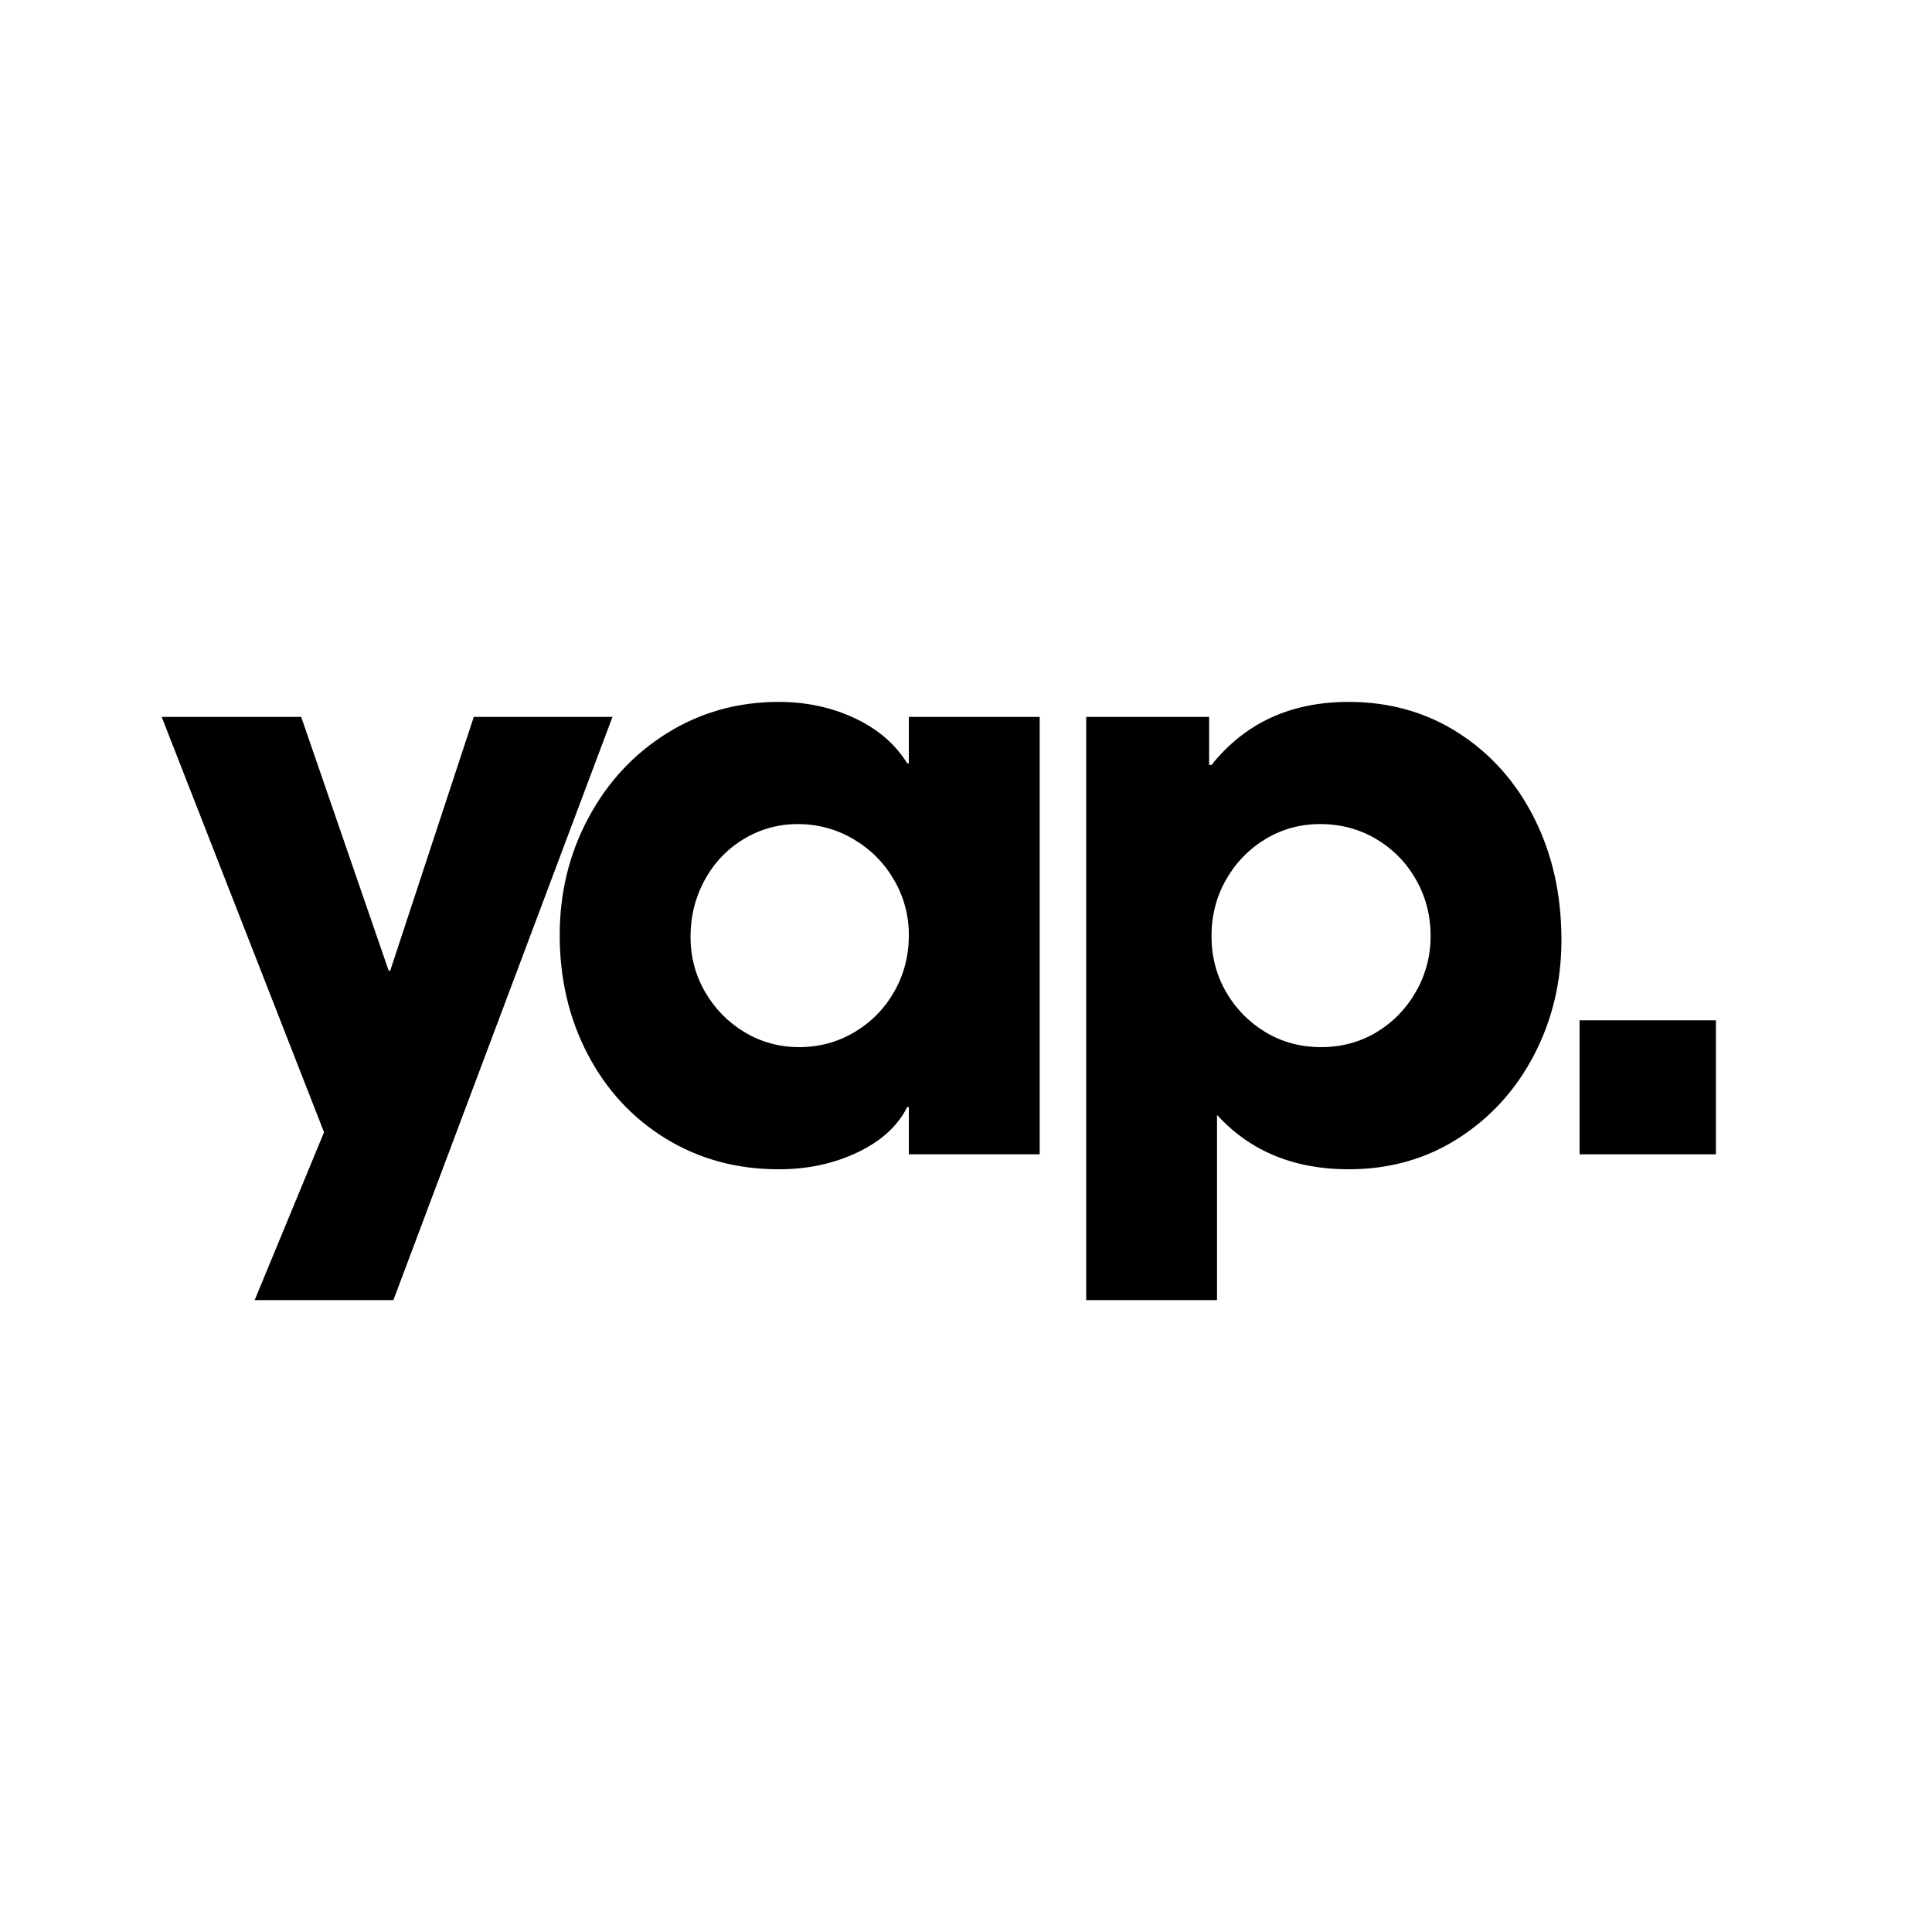
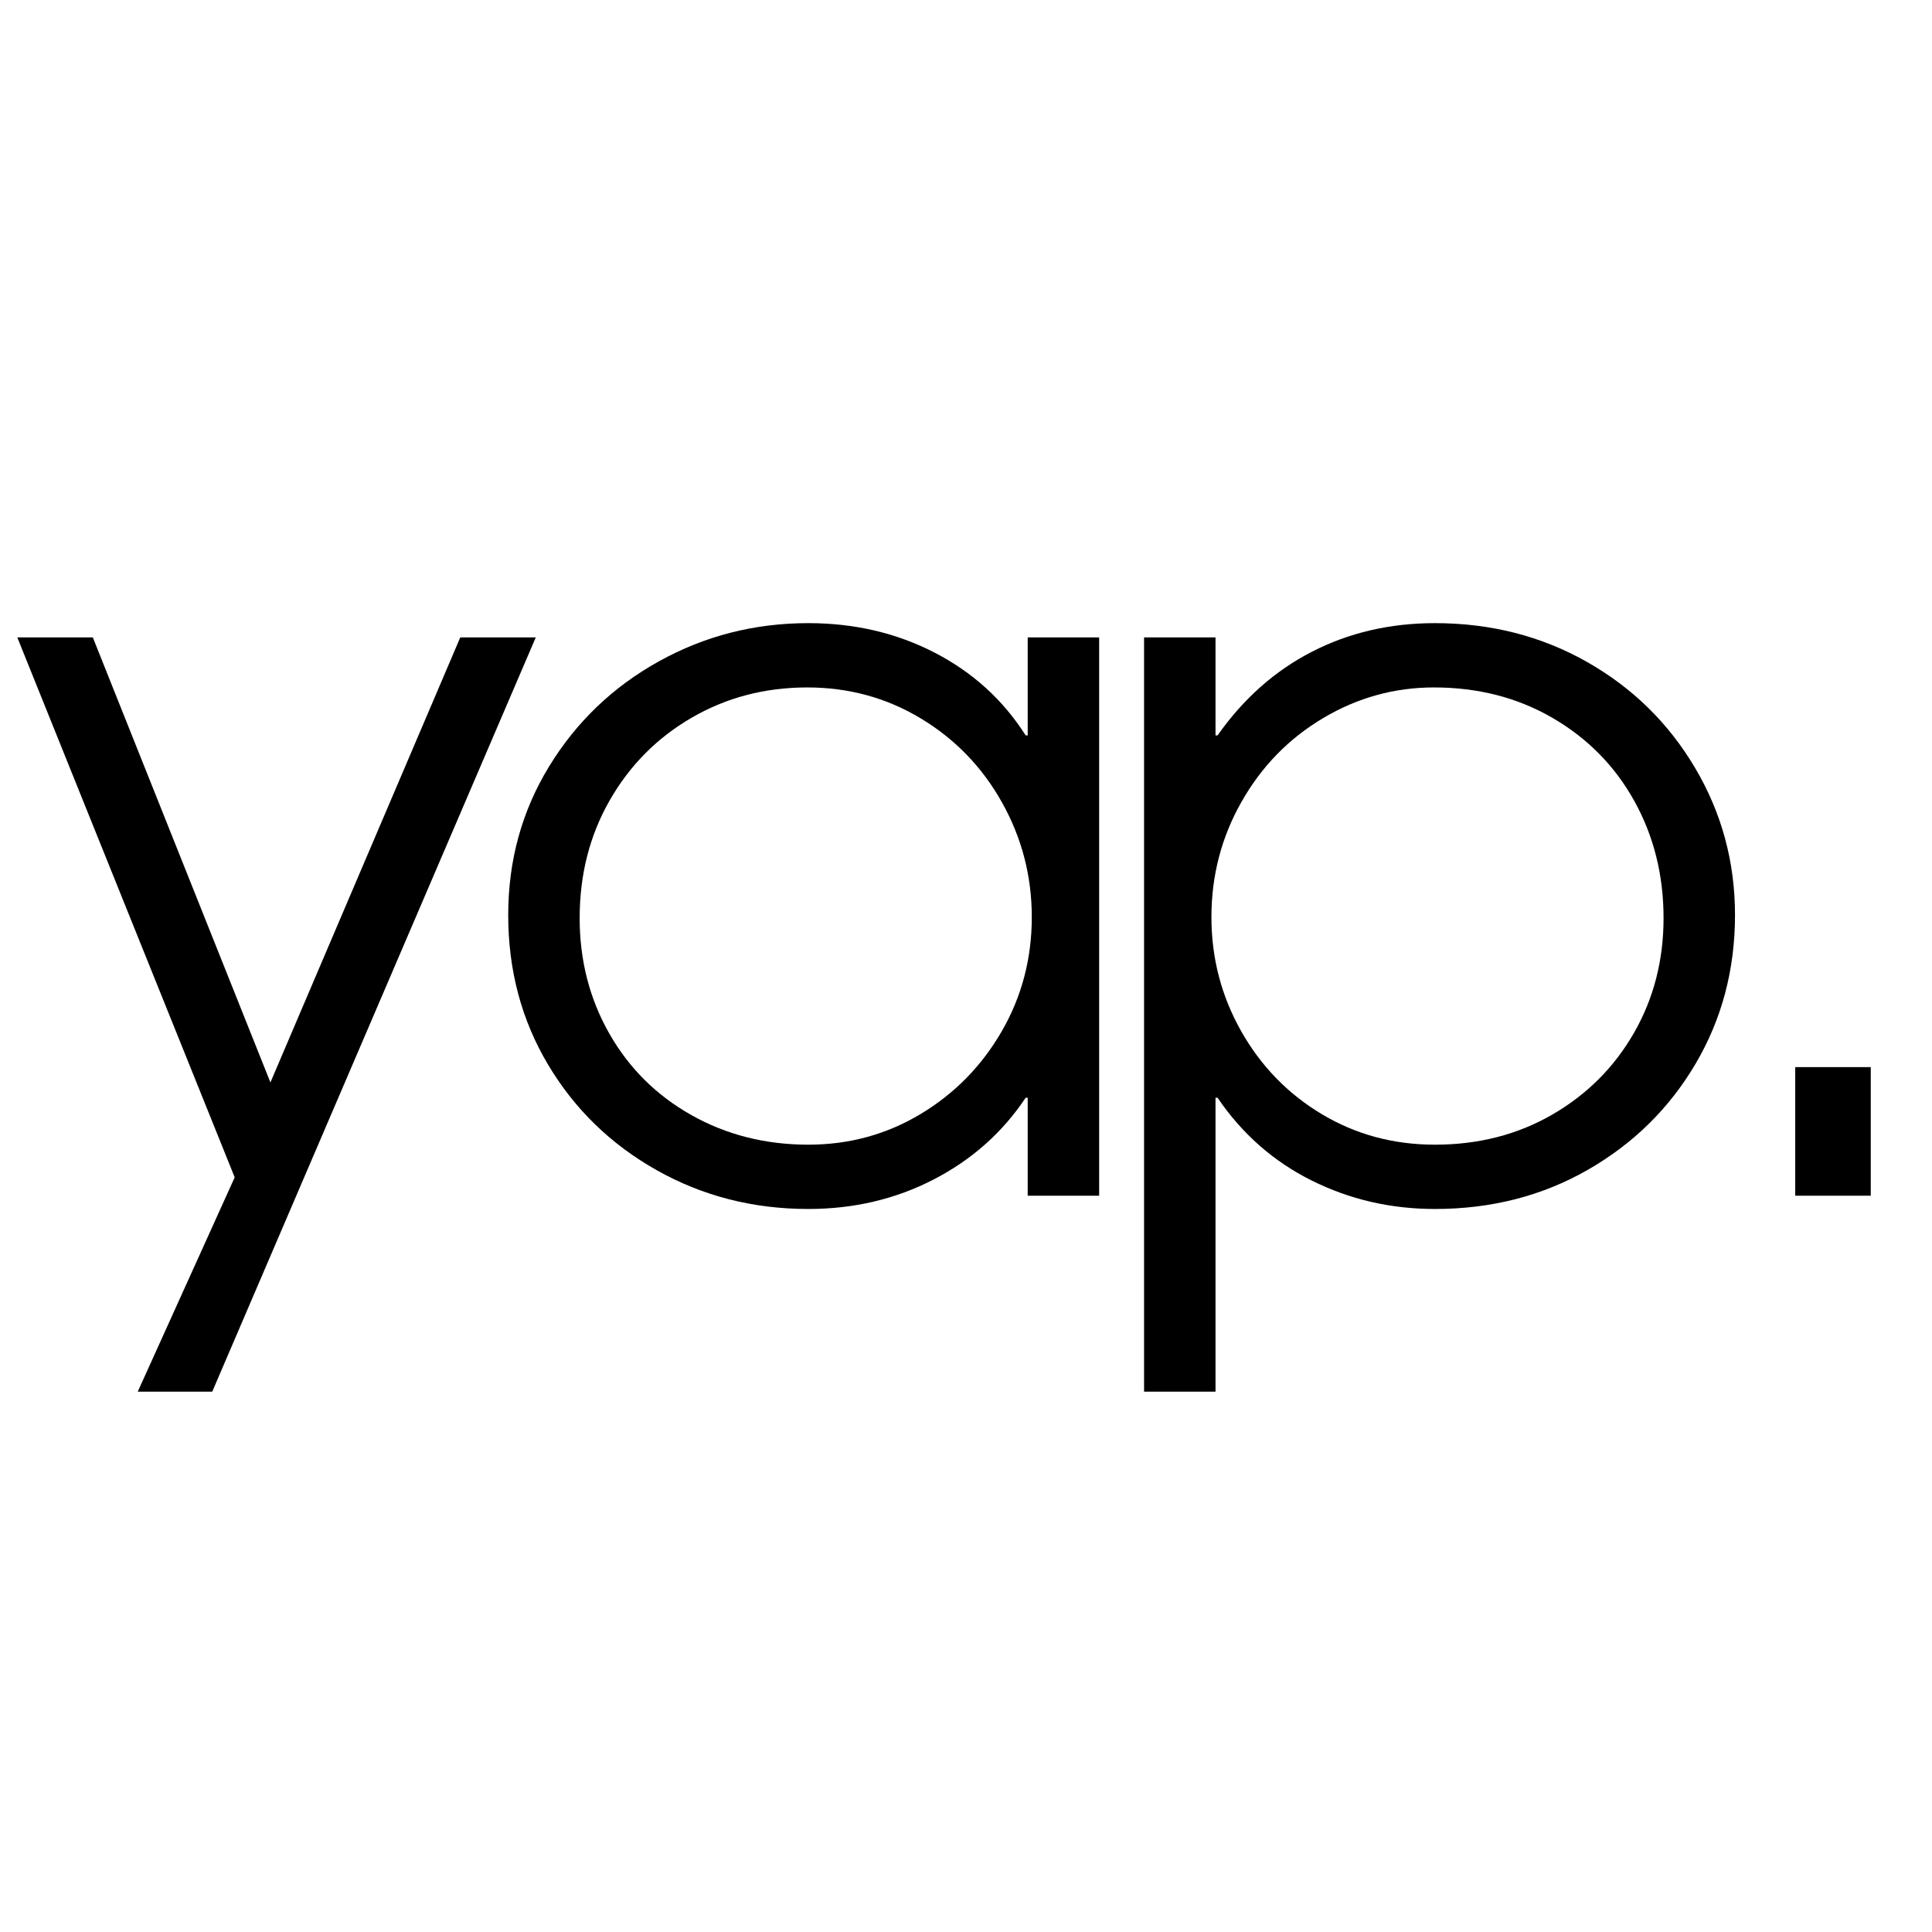
<svg xmlns="http://www.w3.org/2000/svg" width="2000" zoomAndPan="magnify" viewBox="0 0 1500 1500" height="2000" preserveAspectRatio="xMidYMid meet" version="1.0">
  <defs>
    <g />
-     <clipPath id="002d2502fb">
-       <rect x="0" width="1213" y="0" height="613" />
+     <clipPath id="d67b8d722b">
+       <rect x="0" width="1468" y="0" height="794" />
    </clipPath>
  </defs>
-   <g transform="matrix(1, 0, 0, 1, 124, 443)">
-     <g clip-path="url(#002d2502fb)">
+   <g transform="matrix(1, 0, 0, 1, 1, 342)">
+     <g clip-path="url(#d67b8d722b)">
      <g fill="#000000" fill-opacity="1">
-         <g transform="translate(0.910926, 453.2026)">
+         <g transform="translate(0.544184, 586.3509)">
          <g>
-             <path d="M 0.609 -339.609 L 108.922 -339.609 L 176.844 -142.578 L 178.062 -142.578 L 242.938 -339.609 L 350.625 -339.609 L 180.516 113.203 L 72.812 113.203 L 126.672 -17.141 Z M 0.609 -339.609 " />
+             <path d="M 11.891 -433.453 L 70.531 -433.453 L 208.406 -87.953 L 355.797 -433.453 L 414.422 -433.453 L 163.234 152.141 L 105.391 152.141 L 180.672 -14.266 Z M 11.891 -433.453 " />
          </g>
        </g>
      </g>
      <g fill="#000000" fill-opacity="1">
-         <g transform="translate(289.7379, 453.2026)">
+         <g transform="translate(360.2968, 586.3509)">
          <g>
-             <path d="M 290.656 -36.719 C 283.312 -22.031 270.461 -10.301 252.109 -1.531 C 233.754 7.238 213.359 11.625 190.922 11.625 C 158.285 11.625 129.016 3.668 103.109 -12.234 C 77.203 -28.148 57.008 -49.977 42.531 -77.719 C 28.051 -105.457 20.812 -136.254 20.812 -170.109 C 20.812 -203.16 28.254 -233.555 43.141 -261.297 C 58.023 -289.035 78.422 -310.961 104.328 -327.078 C 130.234 -343.191 159.098 -351.25 190.922 -351.25 C 212.129 -351.25 231.707 -347.066 249.656 -338.703 C 267.613 -330.336 281.281 -318.609 290.656 -303.516 L 291.891 -303.516 L 291.891 -339.609 L 393.469 -339.609 L 393.469 0 L 291.891 0 L 291.891 -36.719 Z M 291.891 -170.109 C 291.891 -185.617 288.016 -200 280.266 -213.25 C 272.516 -226.508 262.008 -237.016 248.75 -244.766 C 235.488 -252.516 221.109 -256.391 205.609 -256.391 C 190.516 -256.391 176.539 -252.516 163.688 -244.766 C 150.832 -237.016 140.734 -226.406 133.391 -212.938 C 126.055 -199.477 122.391 -184.797 122.391 -168.891 C 122.391 -153.391 126.16 -139.109 133.703 -126.047 C 141.254 -112.992 151.453 -102.594 164.297 -94.844 C 177.148 -87.094 191.328 -83.219 206.828 -83.219 C 222.328 -83.219 236.602 -87.094 249.656 -94.844 C 262.719 -102.594 273.02 -113.098 280.562 -126.359 C 288.113 -139.617 291.891 -154.203 291.891 -170.109 Z M 291.891 -170.109 " />
+             <path d="M 435.031 -76.078 C 417.07 -49.129 393.301 -27.992 363.719 -12.672 C 334.133 2.637 301.645 10.297 266.25 10.297 C 223.457 10.297 184.234 0.258 148.578 -19.812 C 112.922 -39.883 84.789 -67.223 64.188 -101.828 C 43.582 -136.43 33.281 -175.125 33.281 -217.906 C 33.281 -260.164 43.844 -298.598 64.969 -333.203 C 86.102 -367.805 114.5 -395.016 150.156 -414.828 C 185.812 -434.641 224.508 -444.547 266.25 -444.547 C 302.164 -444.547 334.914 -436.883 364.5 -421.562 C 394.082 -406.238 417.594 -384.844 435.031 -357.375 L 436.609 -357.375 L 436.609 -433.453 L 492.078 -433.453 L 492.078 0 L 436.609 0 L 436.609 -76.078 Z M 439.781 -216.328 C 439.781 -248.023 432.117 -277.609 416.797 -305.078 C 401.484 -332.547 380.488 -354.336 353.812 -370.453 C 327.133 -386.566 297.68 -394.625 265.453 -394.625 C 232.703 -394.625 202.852 -386.828 175.906 -371.234 C 148.969 -355.648 127.707 -334.254 112.125 -307.047 C 96.539 -279.848 88.75 -249.344 88.75 -215.531 C 88.75 -182.781 96.406 -152.93 111.719 -125.984 C 127.039 -99.047 148.305 -77.914 175.516 -62.594 C 202.723 -47.281 232.969 -39.625 266.25 -39.625 C 297.945 -39.625 327 -47.547 353.406 -63.391 C 379.82 -79.242 400.82 -100.641 416.406 -127.578 C 431.988 -154.516 439.781 -184.098 439.781 -216.328 Z M 439.781 -216.328 " />
          </g>
        </g>
      </g>
      <g fill="#000000" fill-opacity="1">
-         <g transform="translate(682.5918, 453.2026)">
+         <g transform="translate(836.5335, 586.3509)">
          <g>
-             <path d="M 132.172 -339.609 L 132.172 -302.297 L 134.016 -302.297 C 160.117 -334.93 195.609 -351.25 240.484 -351.25 C 272.305 -351.25 300.758 -343.191 325.844 -327.078 C 350.938 -310.961 370.52 -288.93 384.594 -260.984 C 398.664 -233.035 405.703 -201.52 405.703 -166.438 C 405.703 -134.207 398.664 -104.531 384.594 -77.406 C 370.52 -50.281 350.938 -28.66 325.844 -12.547 C 300.758 3.566 272.305 11.625 240.484 11.625 C 198.055 11.625 163.992 -2.445 138.297 -30.594 L 138.297 113.203 L 36.719 113.203 L 36.719 -339.609 Z M 304.125 -169.5 C 304.125 -185.414 300.348 -200 292.797 -213.25 C 285.254 -226.508 274.957 -237.016 261.906 -244.766 C 248.852 -252.516 234.367 -256.391 218.453 -256.391 C 202.953 -256.391 188.773 -252.516 175.922 -244.766 C 163.078 -237.016 152.879 -226.508 145.328 -213.25 C 137.785 -200 134.016 -185.414 134.016 -169.5 C 134.016 -153.594 137.785 -139.109 145.328 -126.047 C 152.879 -112.992 163.078 -102.594 175.922 -94.844 C 188.773 -87.094 203.156 -83.219 219.062 -83.219 C 234.977 -83.219 249.359 -87.094 262.203 -94.844 C 275.055 -102.594 285.254 -113.098 292.797 -126.359 C 300.348 -139.617 304.125 -154 304.125 -169.5 Z M 304.125 -169.5 " />
+             <path d="M 106.188 -433.453 L 106.188 -357.375 L 107.766 -357.375 C 127.836 -385.906 152.27 -407.566 181.062 -422.359 C 209.852 -437.148 241.68 -444.547 276.547 -444.547 C 319.867 -444.547 359.223 -434.504 394.609 -414.422 C 430.004 -394.348 458.004 -366.879 478.609 -332.016 C 499.211 -297.148 509.516 -259.113 509.516 -217.906 C 509.516 -175.645 499.344 -137.211 479 -102.609 C 458.664 -68.016 430.801 -40.547 395.406 -20.203 C 360.008 0.129 320.391 10.297 276.547 10.297 C 242.211 10.297 210.254 2.898 180.672 -11.891 C 151.086 -26.68 126.785 -48.078 107.766 -76.078 L 106.188 -76.078 L 106.188 152.141 L 50.719 152.141 L 50.719 -433.453 Z M 275.75 -394.625 C 245.113 -394.625 216.457 -386.695 189.781 -370.844 C 163.102 -355 141.973 -333.336 126.391 -305.859 C 110.805 -278.391 103.016 -248.547 103.016 -216.328 C 103.016 -184.629 110.672 -155.176 125.984 -127.969 C 141.305 -100.77 162.176 -79.242 188.594 -63.391 C 215.008 -47.547 244.328 -39.625 276.547 -39.625 C 310.359 -39.625 340.734 -47.414 367.672 -63 C 394.617 -78.582 415.75 -99.711 431.062 -126.391 C 446.383 -153.066 454.047 -182.781 454.047 -215.531 C 454.047 -248.812 446.516 -279.055 431.453 -306.266 C 416.398 -333.473 395.27 -355 368.062 -370.844 C 340.863 -386.695 310.094 -394.625 275.75 -394.625 Z M 275.75 -394.625 " />
          </g>
        </g>
      </g>
      <g fill="#000000" fill-opacity="1">
-         <g transform="translate(1058.924, 453.2026)">
+         <g transform="translate(1311.978, 586.3509)">
          <g>
-             <path d="M 149.312 -104.031 L 149.312 0 L 43.453 0 L 43.453 -104.031 Z M 149.312 -104.031 " />
+             <path d="M 139.469 -99.844 L 139.469 0 L 80.828 0 L 80.828 -99.844 Z M 139.469 -99.844 " />
          </g>
        </g>
      </g>
    </g>
  </g>
</svg>
